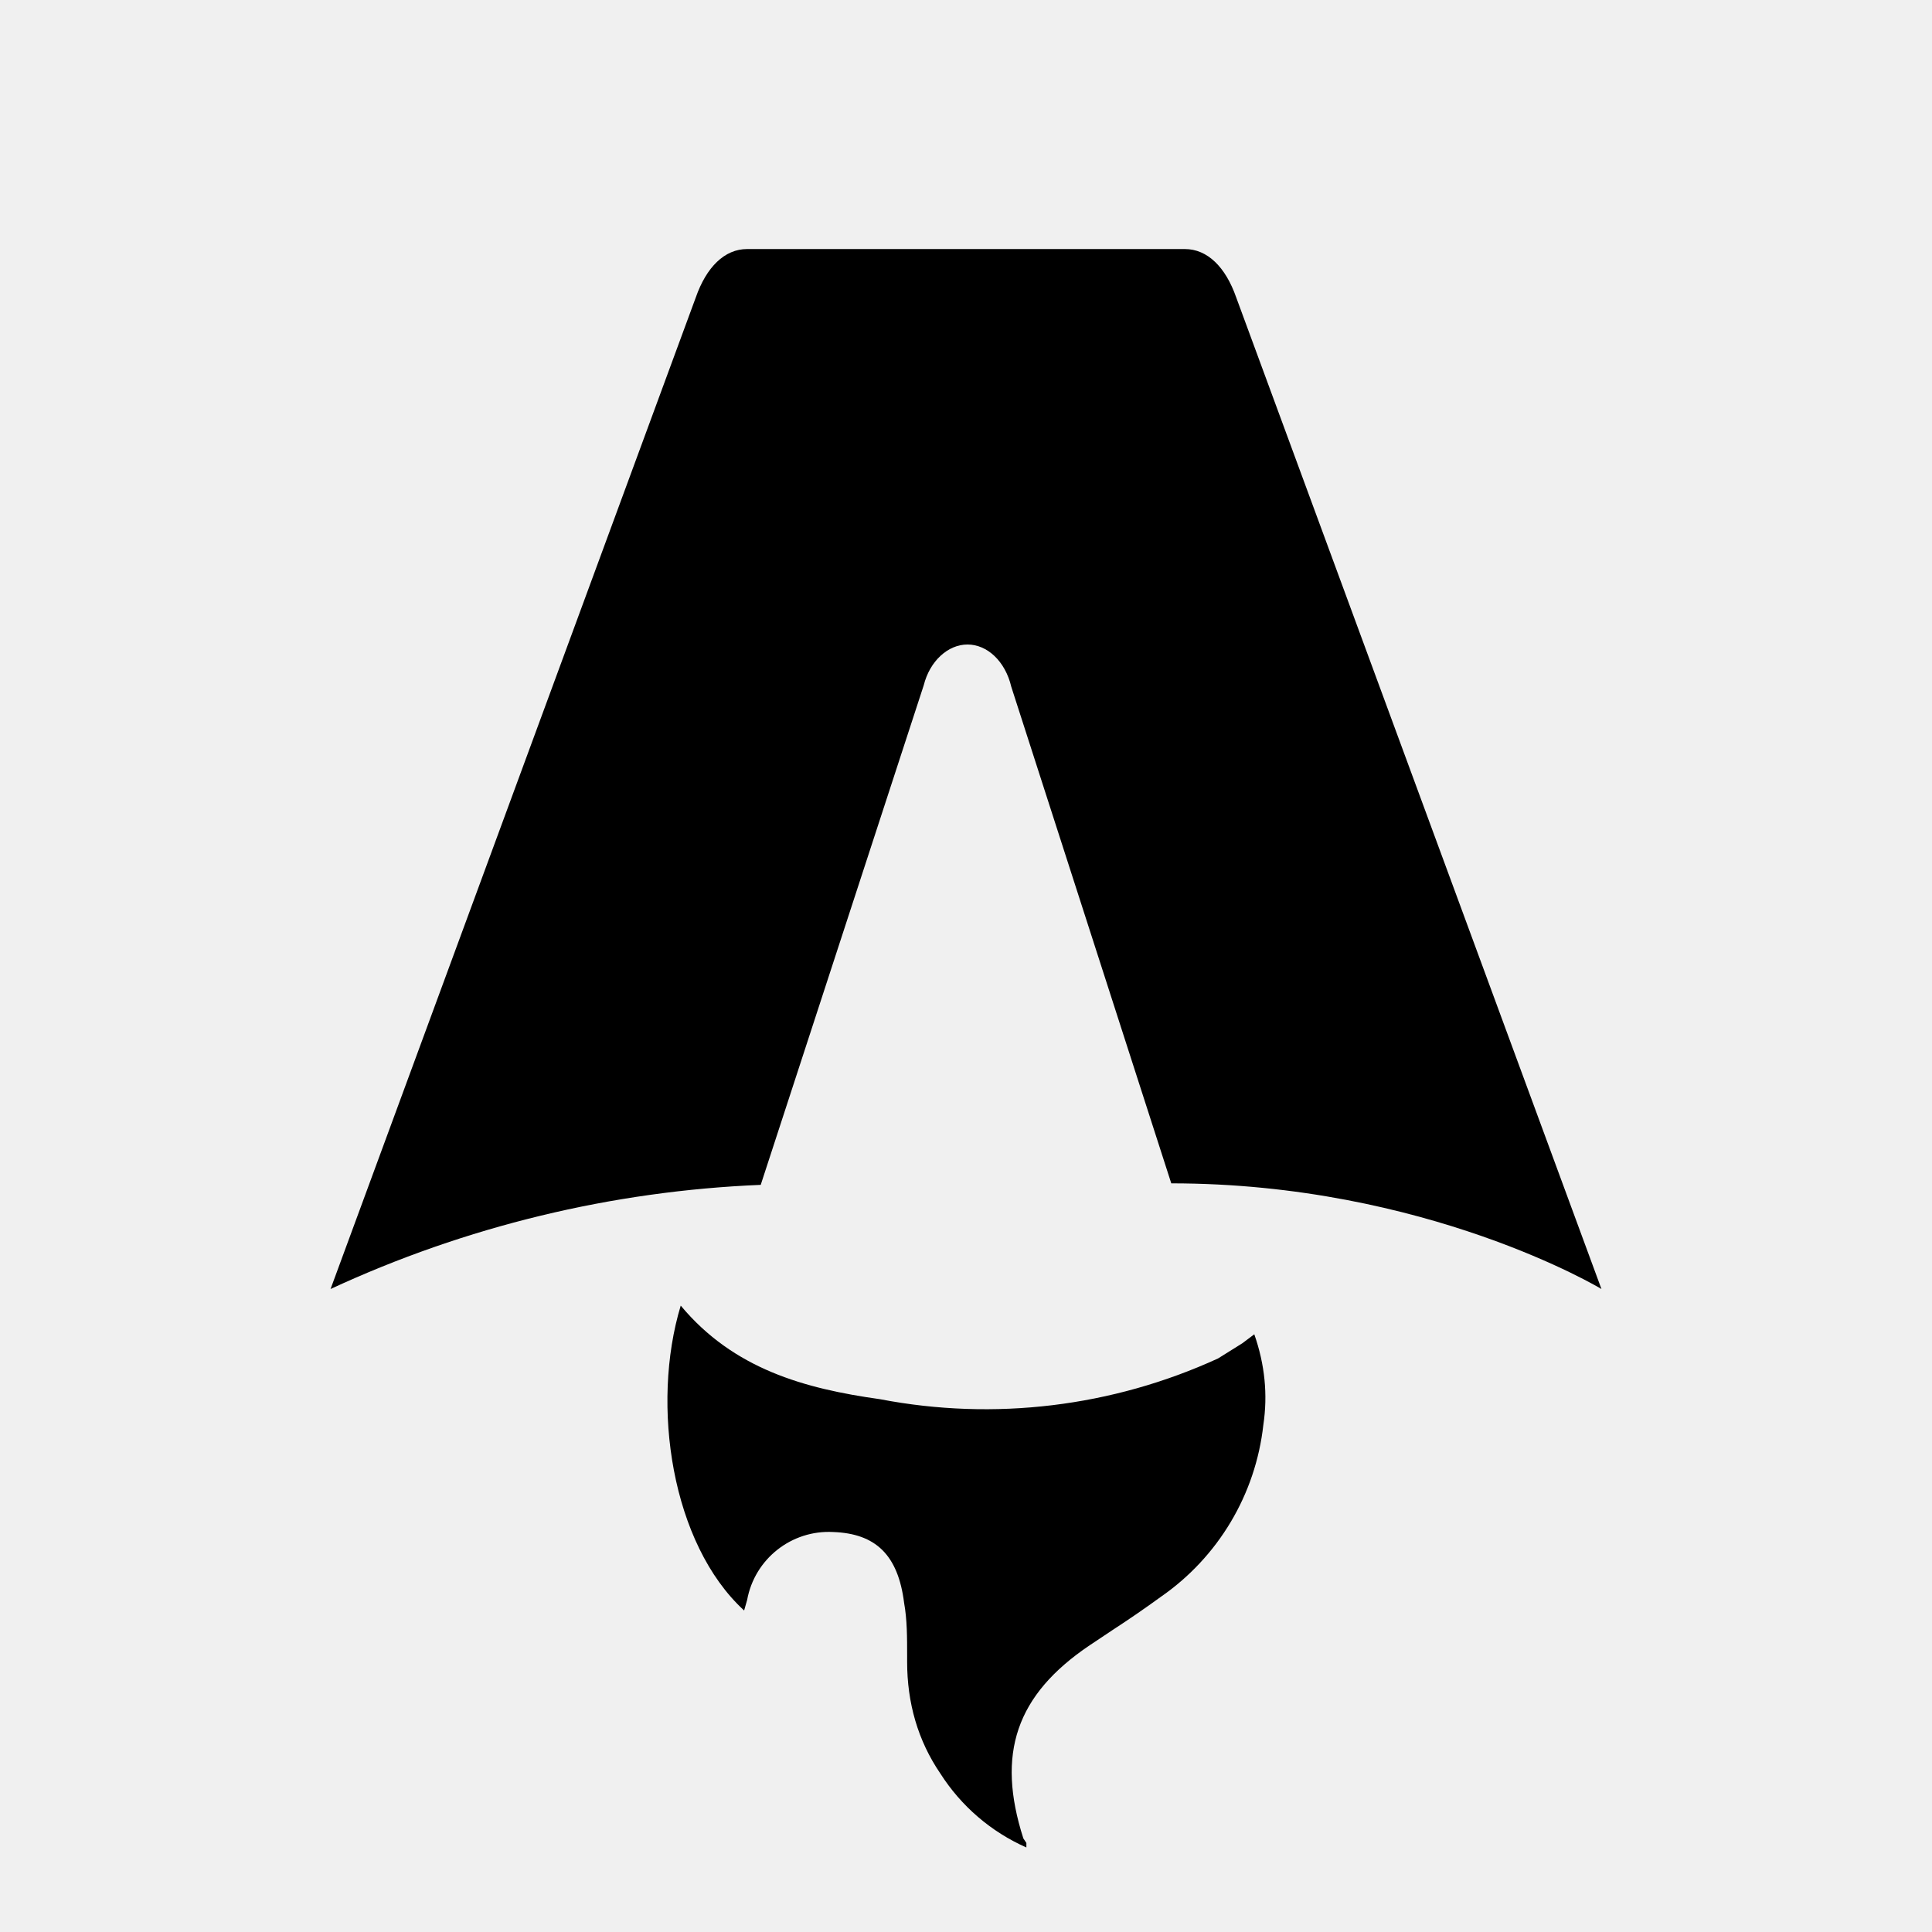
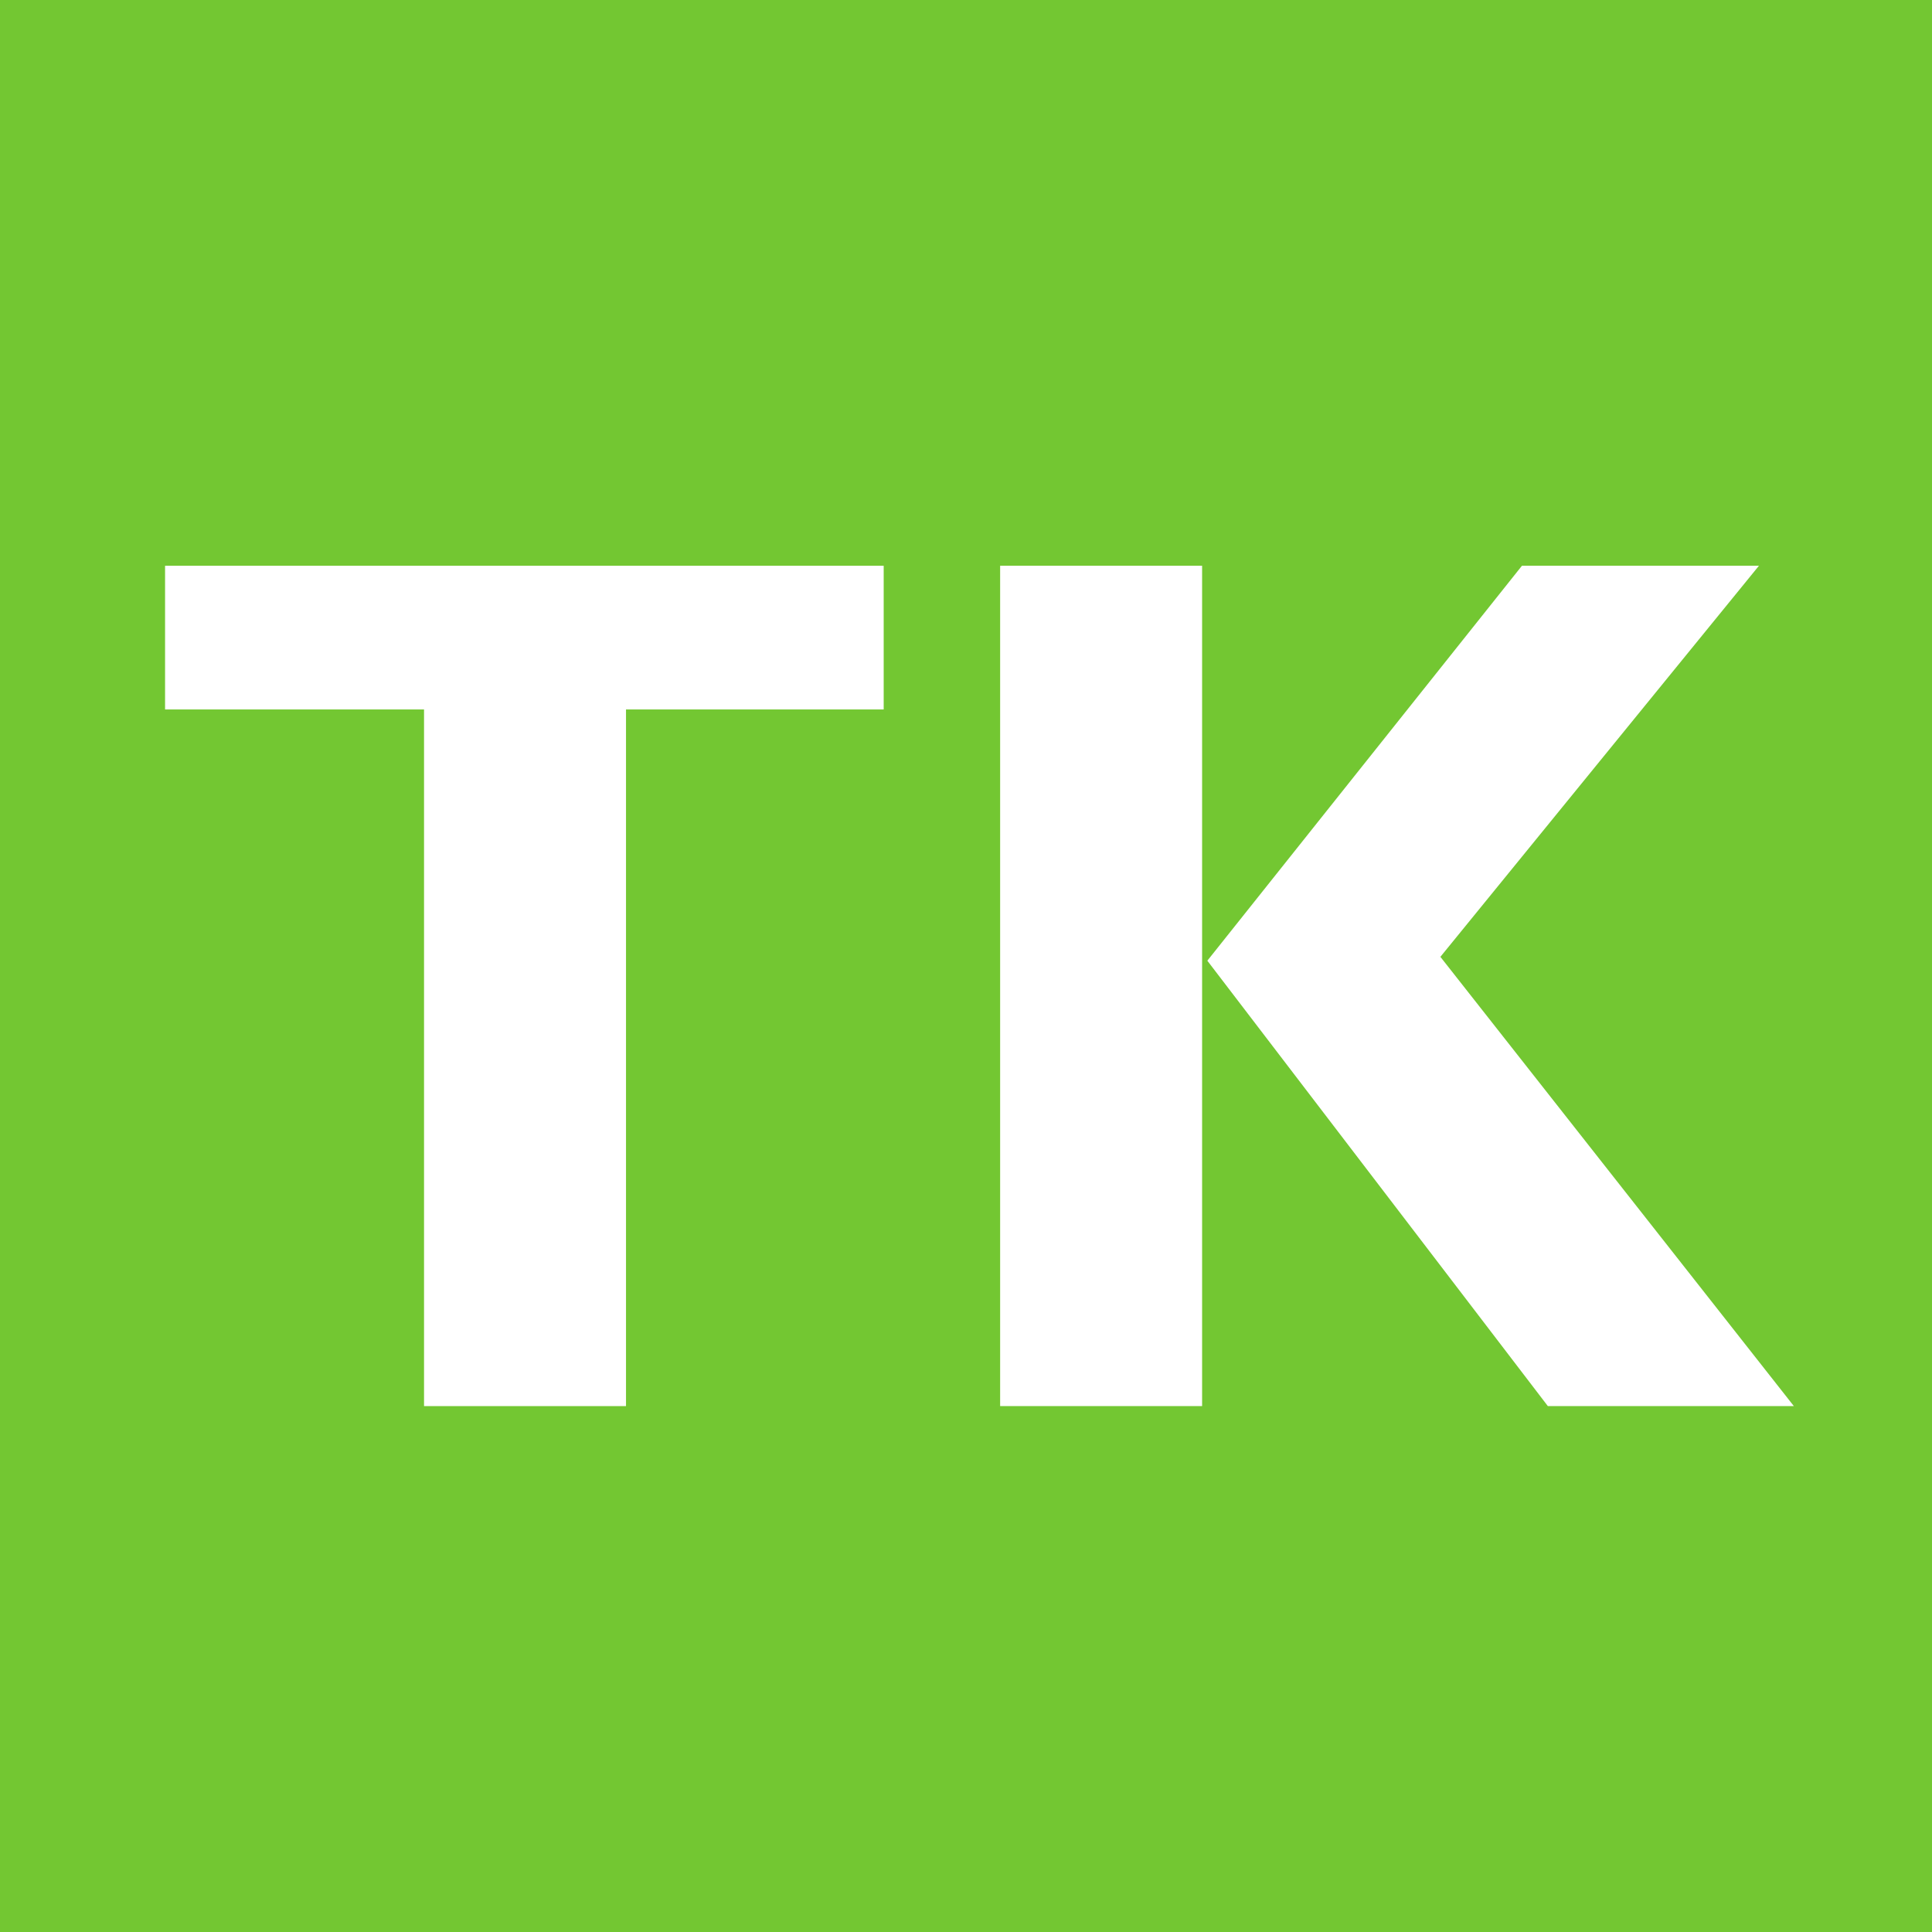
- <svg xmlns="http://www.w3.org/2000/svg" fill="none" viewBox="0 0 128 128">
-   <path d="M50.4 78.5a75.1 75.1 0 0 0-28.5 6.9l24.2-65.7c.7-2 1.9-3.2 3.4-3.2h29c1.5 0 2.7 1.2 3.4 3.2l24.2 65.7s-11.6-7-28.5-7L67 45.5c-.4-1.7-1.6-2.8-2.9-2.8-1.3 0-2.5 1.1-2.9 2.7L50.4 78.5Zm-1.1 28.2Zm-4.2-20.2c-2 6.6-.6 15.8 4.2 20.2a17.5 17.5 0 0 1 .2-.7 5.5 5.5 0 0 1 5.7-4.5c2.8.1 4.3 1.5 4.7 4.7.2 1.1.2 2.3.2 3.5v.4c0 2.7.7 5.2 2.2 7.4a13 13 0 0 0 5.7 4.9v-.3l-.2-.3c-1.8-5.6-.5-9.5 4.4-12.8l1.5-1a73 73 0 0 0 3.2-2.2 16 16 0 0 0 6.8-11.4c.3-2 .1-4-.6-6l-.8.6-1.6 1a37 37 0 0 1-22.4 2.7c-5-.7-9.7-2-13.2-6.2Z" />
-   <style>
-         path { fill: #000; }
-         @media (prefers-color-scheme: dark) {
-             path { fill: #FFF; }
-         }
-     </style>
+ <svg xmlns="http://www.w3.org/2000/svg" width="500" zoomAndPan="magnify" viewBox="0 0 375 375" height="500" preserveAspectRatio="xMidYMid meet" version="1.0">
+   <defs>
+     <g />
+     <clipPath id="f1d9cd30a0">
+       <rect x="0" width="332" y="0" height="290" />
+     </clipPath>
+   </defs>
+   <rect x="-37.5" width="450" fill="#ffffff" y="-37.5" height="450" fill-opacity="1" />
+   <rect x="-37.5" width="450" fill="#73c732" y="-37.5" height="450" fill-opacity="1" />
+   <g transform="matrix(1, 0, 0, 1, 26, 42)">
+     <g clip-path="url(#f1d9cd30a0)">
+       <g fill="#ffffff" fill-opacity="1">
+         <g transform="translate(1.007988, 230.9239)">
+           <g>
+             <path d="M 55.297 -135.219 L 5.031 -135.219 L 5.031 -163.109 L 144.516 -163.109 L 144.516 -135.219 L 94.5 -135.219 L 94.5 0 L 55.297 0 Z M 55.297 -135.219 " />
+           </g>
+         </g>
+       </g>
+       <g fill="#ffffff" fill-opacity="1">
+         <g transform="translate(150.5318, 230.9239)">
+           <g>
+             <path d="M 17.594 -163.109 L 56.797 -163.109 L 56.797 0 L 17.594 0 Z M 57.812 -86.453 L 118.875 -163.109 L 164.875 -163.109 L 103.047 -87.203 L 171.656 0 L 123.906 0 Z M 57.812 -86.453 " />
+           </g>
+         </g>
+       </g>
+     </g>
+   </g>
</svg>
